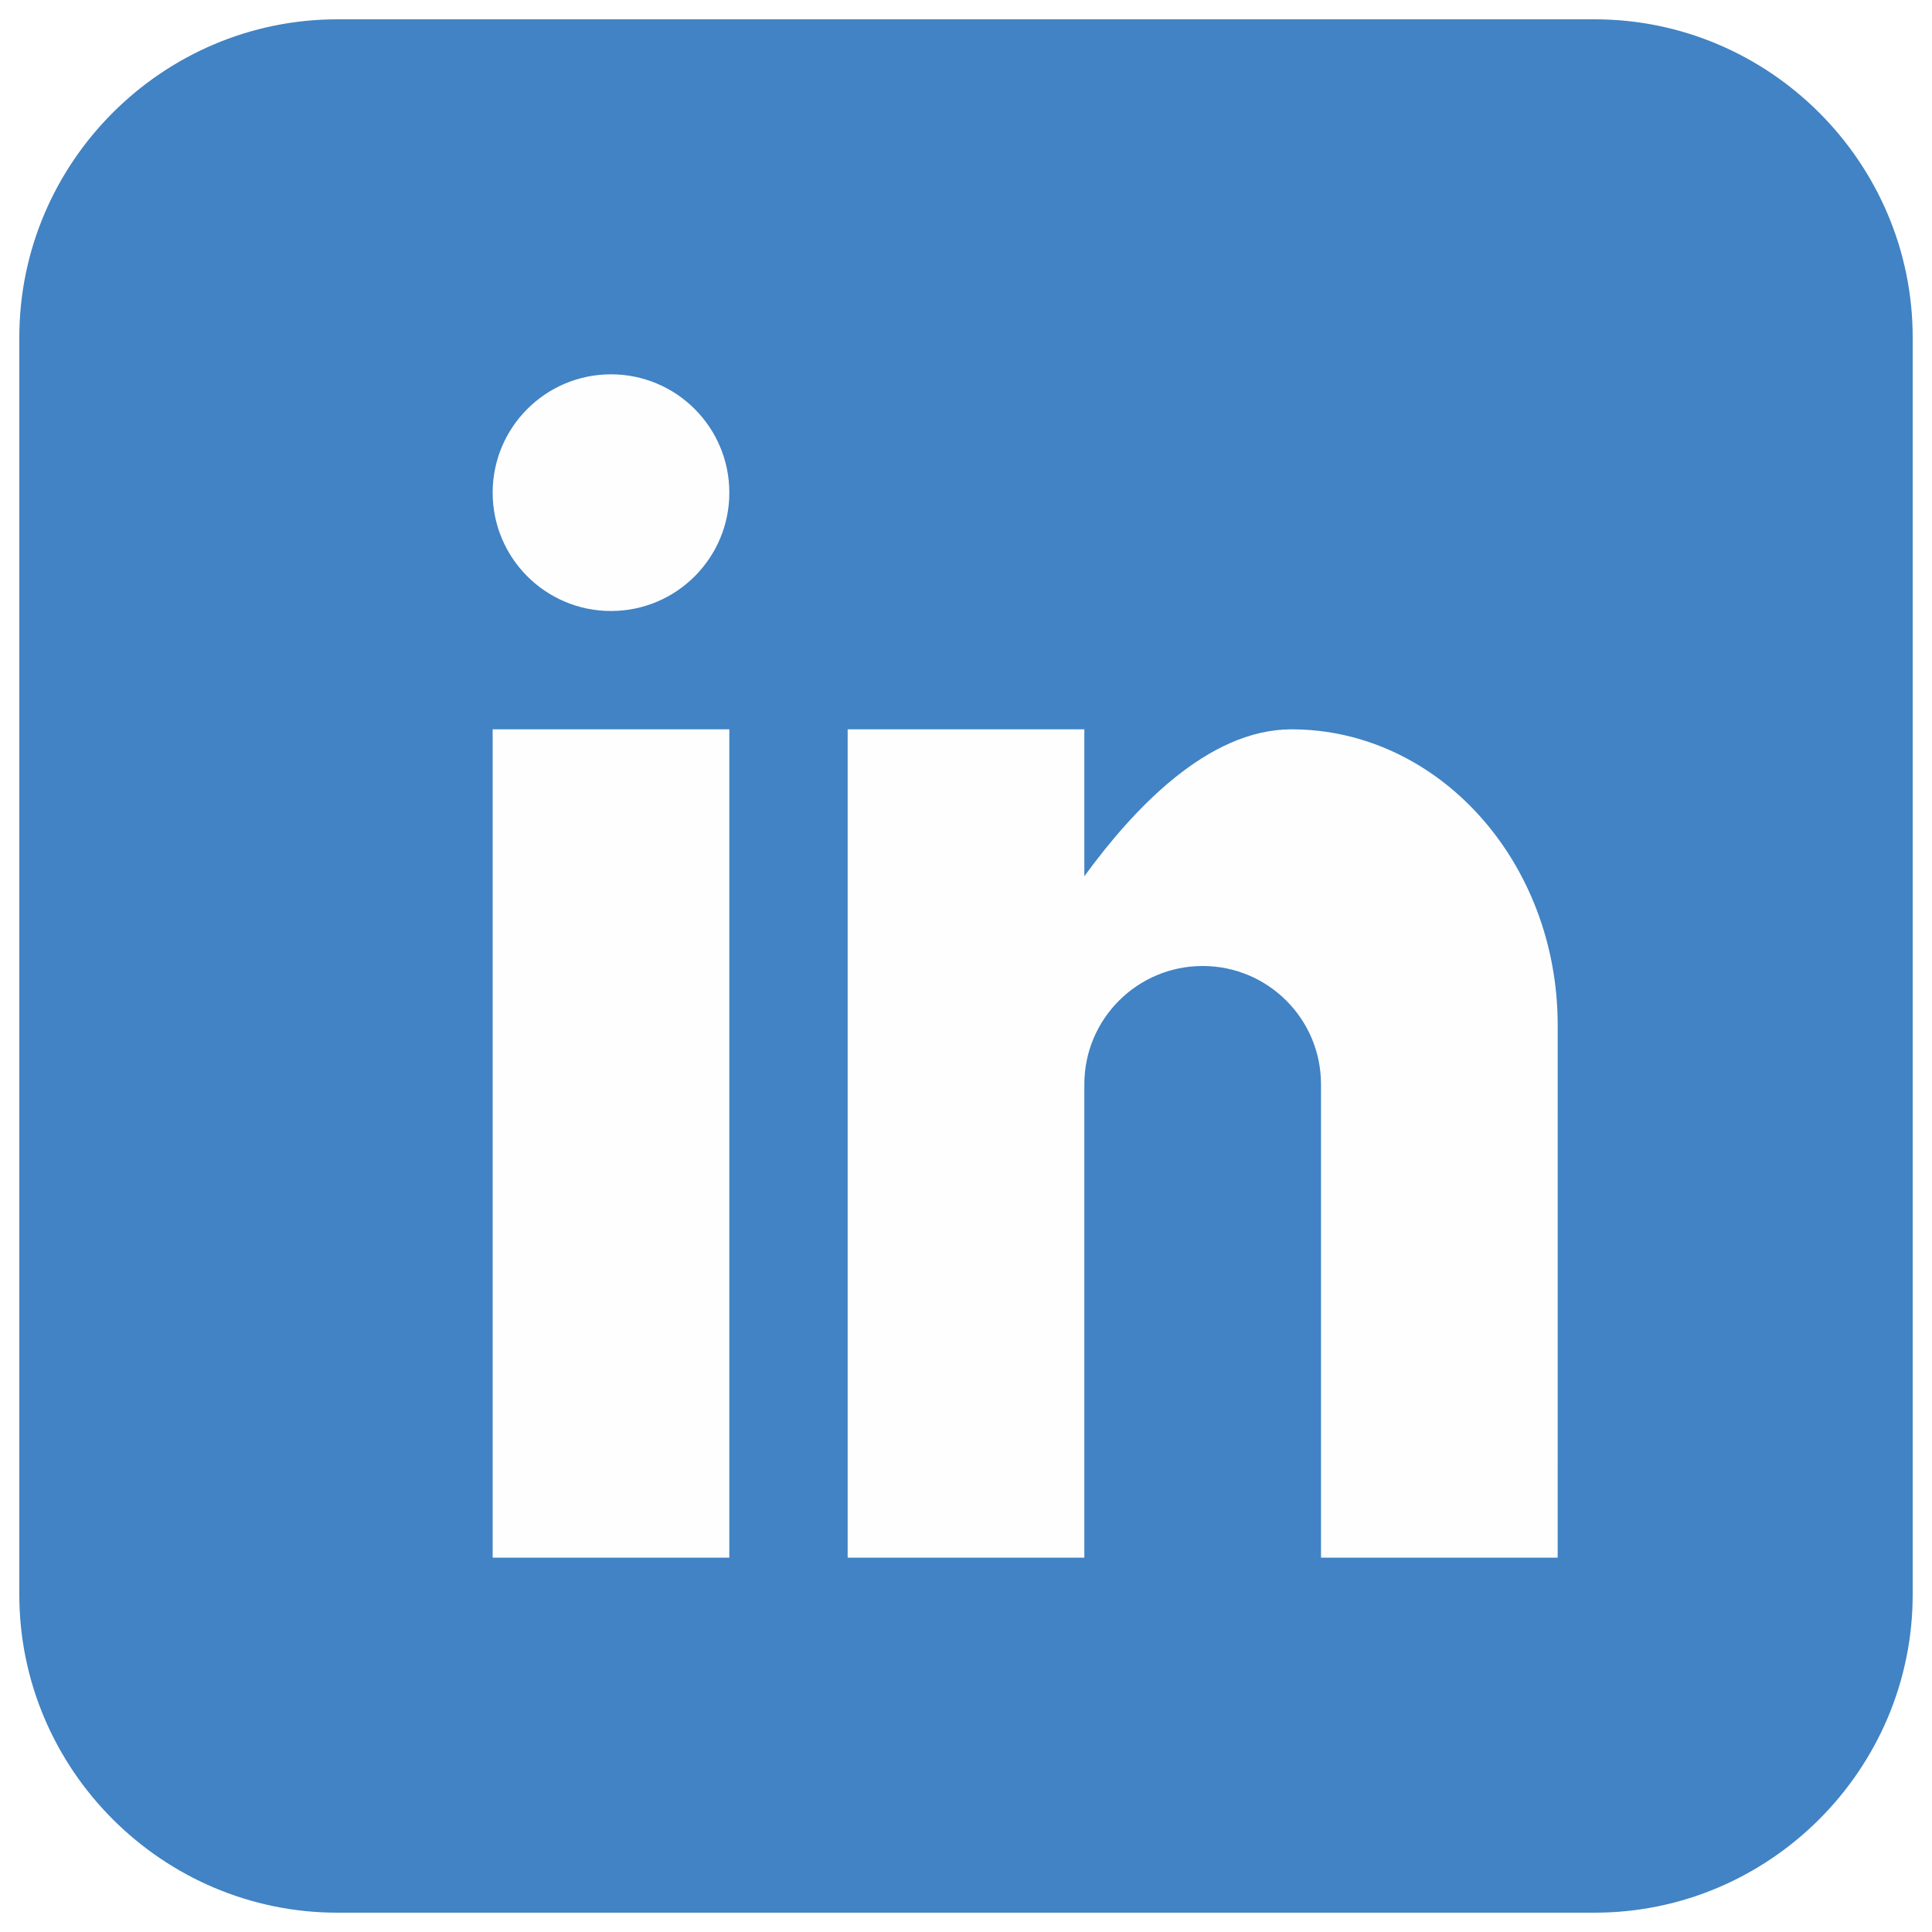
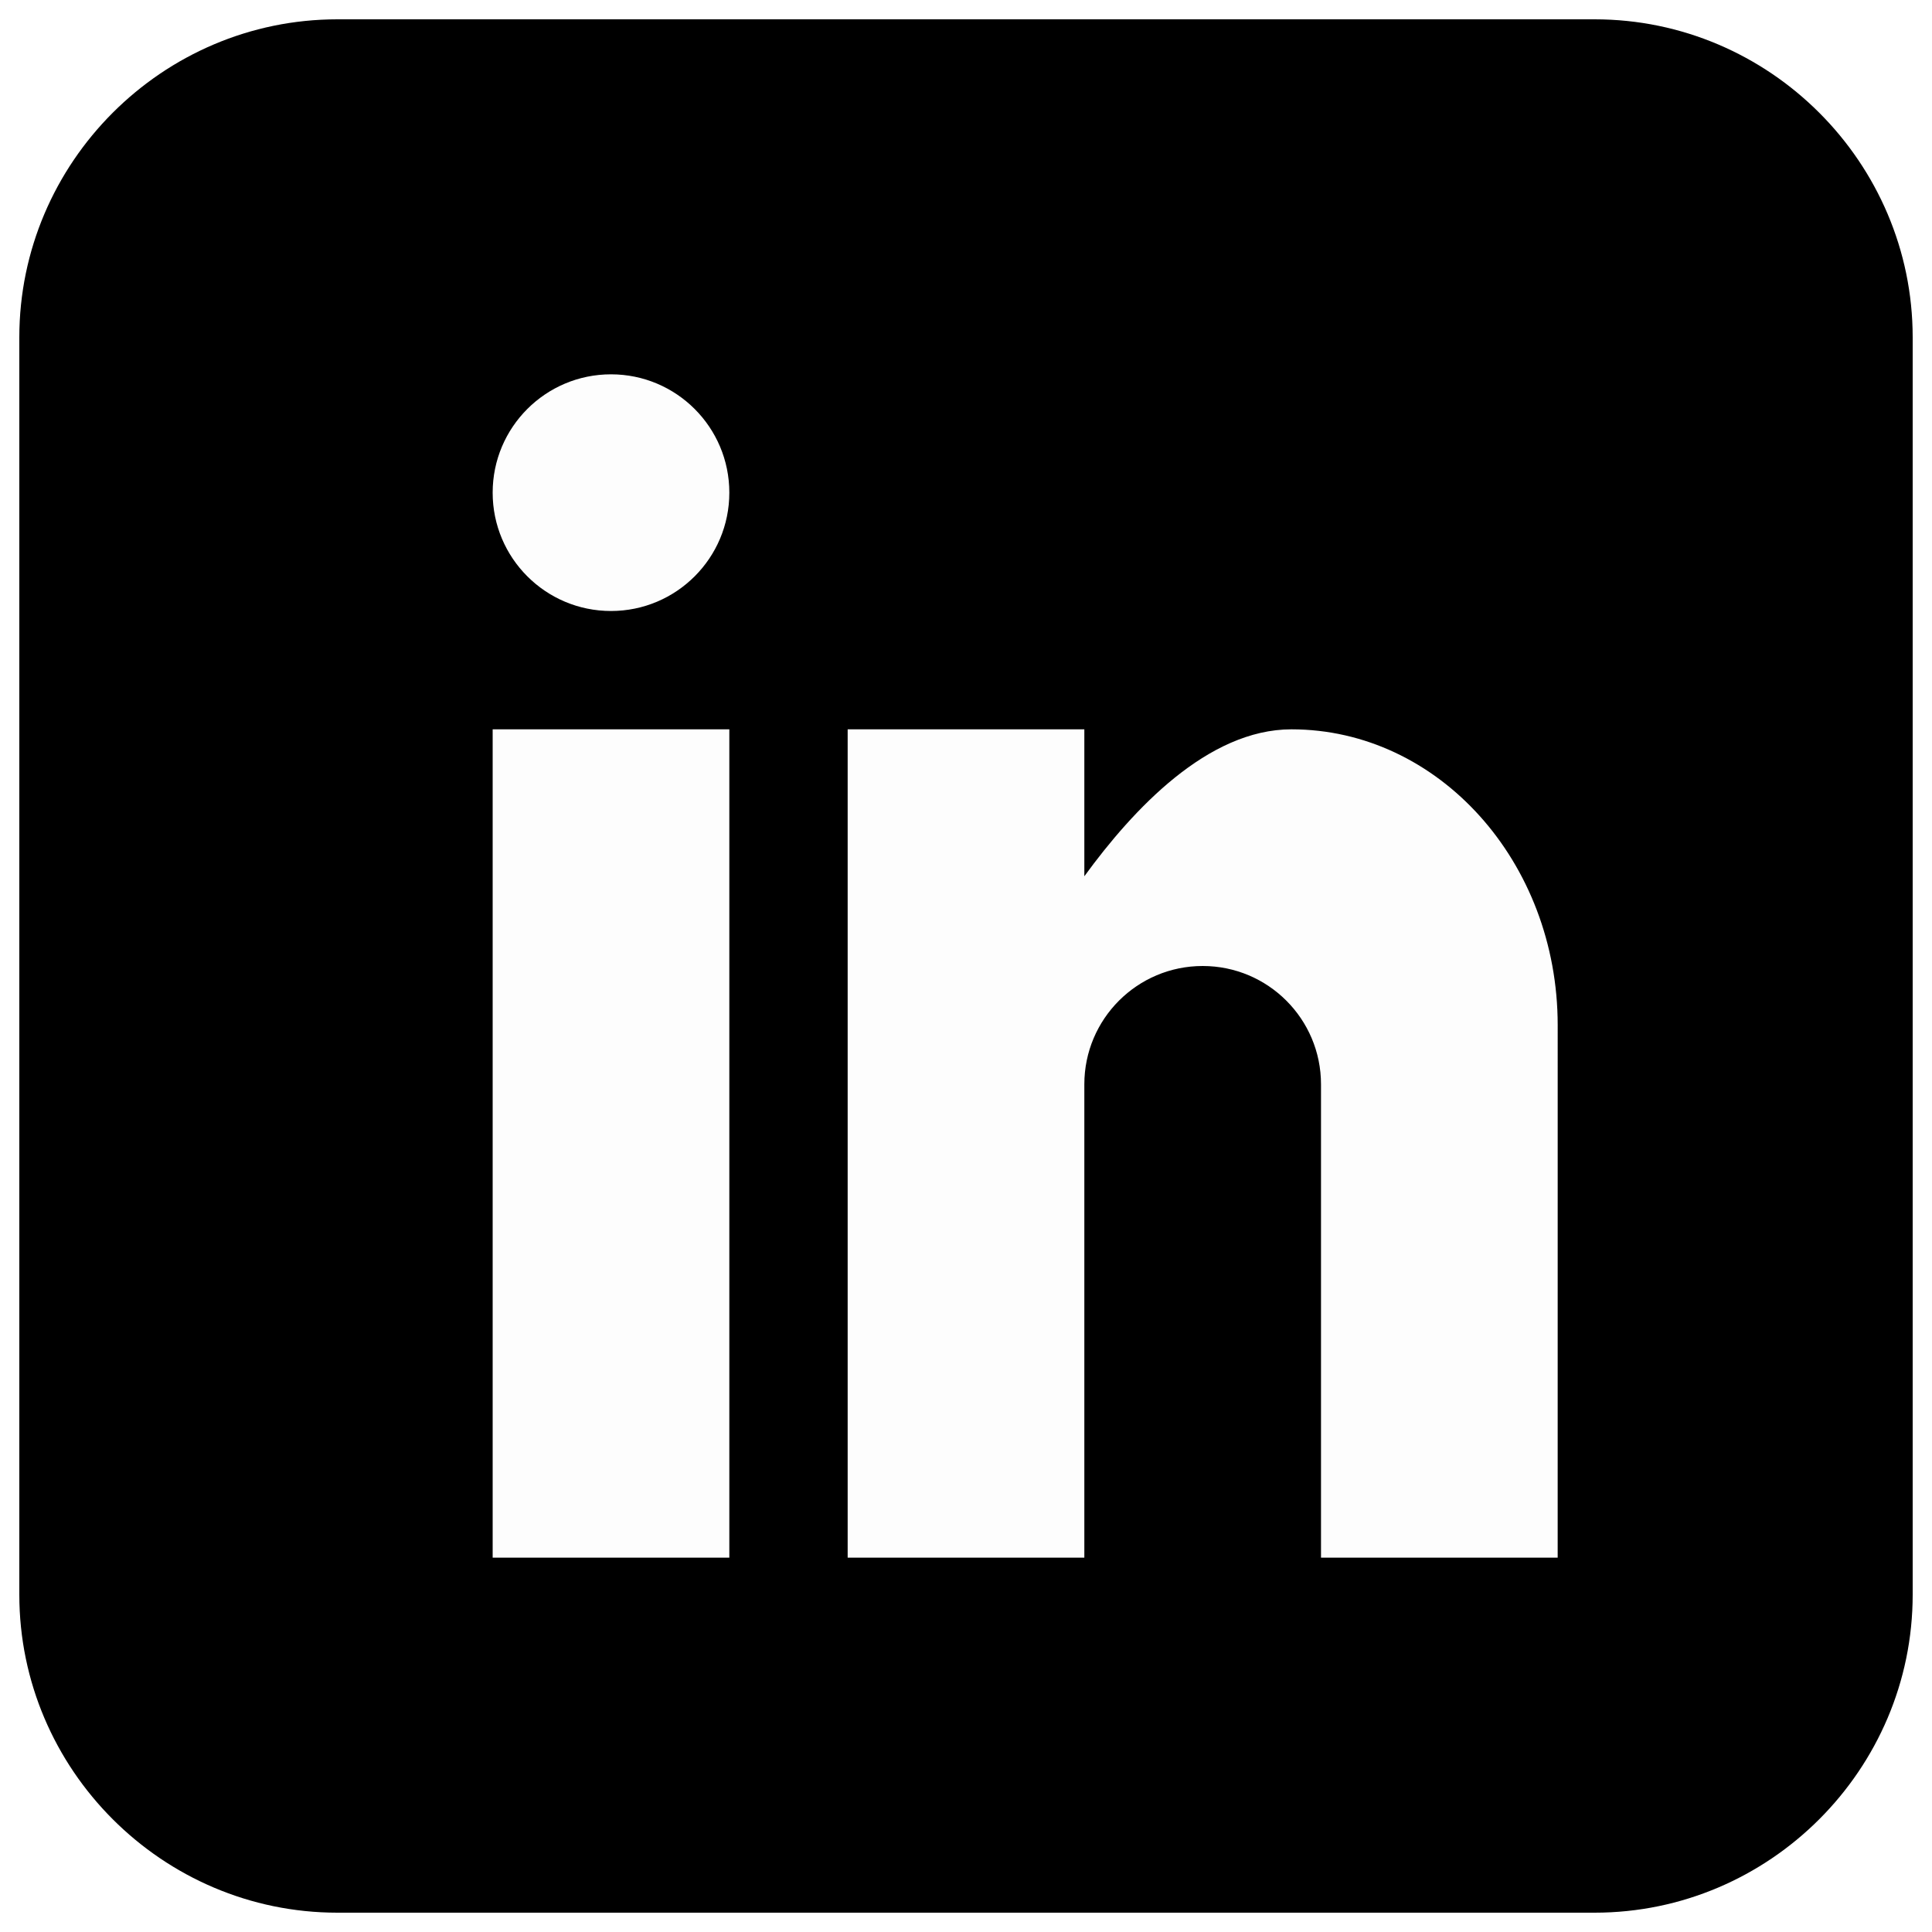
<svg xmlns="http://www.w3.org/2000/svg" id="linkedin" class="custom-icon" version="1.1" viewBox="0 0 100 100" style="height: 50px; width: 50px;">
-   <circle class="outer-shape" cx="50" cy="50" r="48" style="opacity: 0.01; fill: rgb(65, 131, 196);" />
-   <path class="inner-shape" style="opacity: 1; fill: rgb(65, 131, 196);" transform="translate(0,0) scale(1)" d="M82.539,1H17.461C8.408,1,1,8.408,1,17.461v65.078C1,91.592,8.408,99,17.461,99h65.078C91.592,99,99,91.592,99,82.539 V17.461C99,8.408,91.592,1,82.539,1z M37.75,80.625H25.5V37.75h12.25V80.625z M31.625,31.625c-3.383,0-6.125-2.742-6.125-6.125 s2.742-6.125,6.125-6.125s6.125,2.742,6.125,6.125S35.008,31.625,31.625,31.625z M80.625,80.625h-12.25v-24.5 c0-3.383-2.742-6.125-6.125-6.125s-6.125,2.742-6.125,6.125v24.5h-12.25V37.75h12.25v7.606c2.526-3.47,6.389-7.606,10.719-7.606 c7.612,0,13.782,6.856,13.782,15.312L80.625,80.625L80.625,80.625z" />
+   <circle class="outer-shape" cx="50" cy="50" r="48" style="opacity: 0.01;" />
+   <path class="inner-shape" style="opacity: 1;" transform="translate(0,0) scale(1)" d="M82.539,1H17.461C8.408,1,1,8.408,1,17.461v65.078C1,91.592,8.408,99,17.461,99h65.078C91.592,99,99,91.592,99,82.539 V17.461C99,8.408,91.592,1,82.539,1z M37.75,80.625H25.5V37.75h12.25V80.625z M31.625,31.625c-3.383,0-6.125-2.742-6.125-6.125 s2.742-6.125,6.125-6.125s6.125,2.742,6.125,6.125S35.008,31.625,31.625,31.625z M80.625,80.625h-12.25v-24.5 c0-3.383-2.742-6.125-6.125-6.125s-6.125,2.742-6.125,6.125v24.5h-12.25V37.75h12.25v7.606c2.526-3.47,6.389-7.606,10.719-7.606 c7.612,0,13.782,6.856,13.782,15.312L80.625,80.625L80.625,80.625z" />
</svg>
